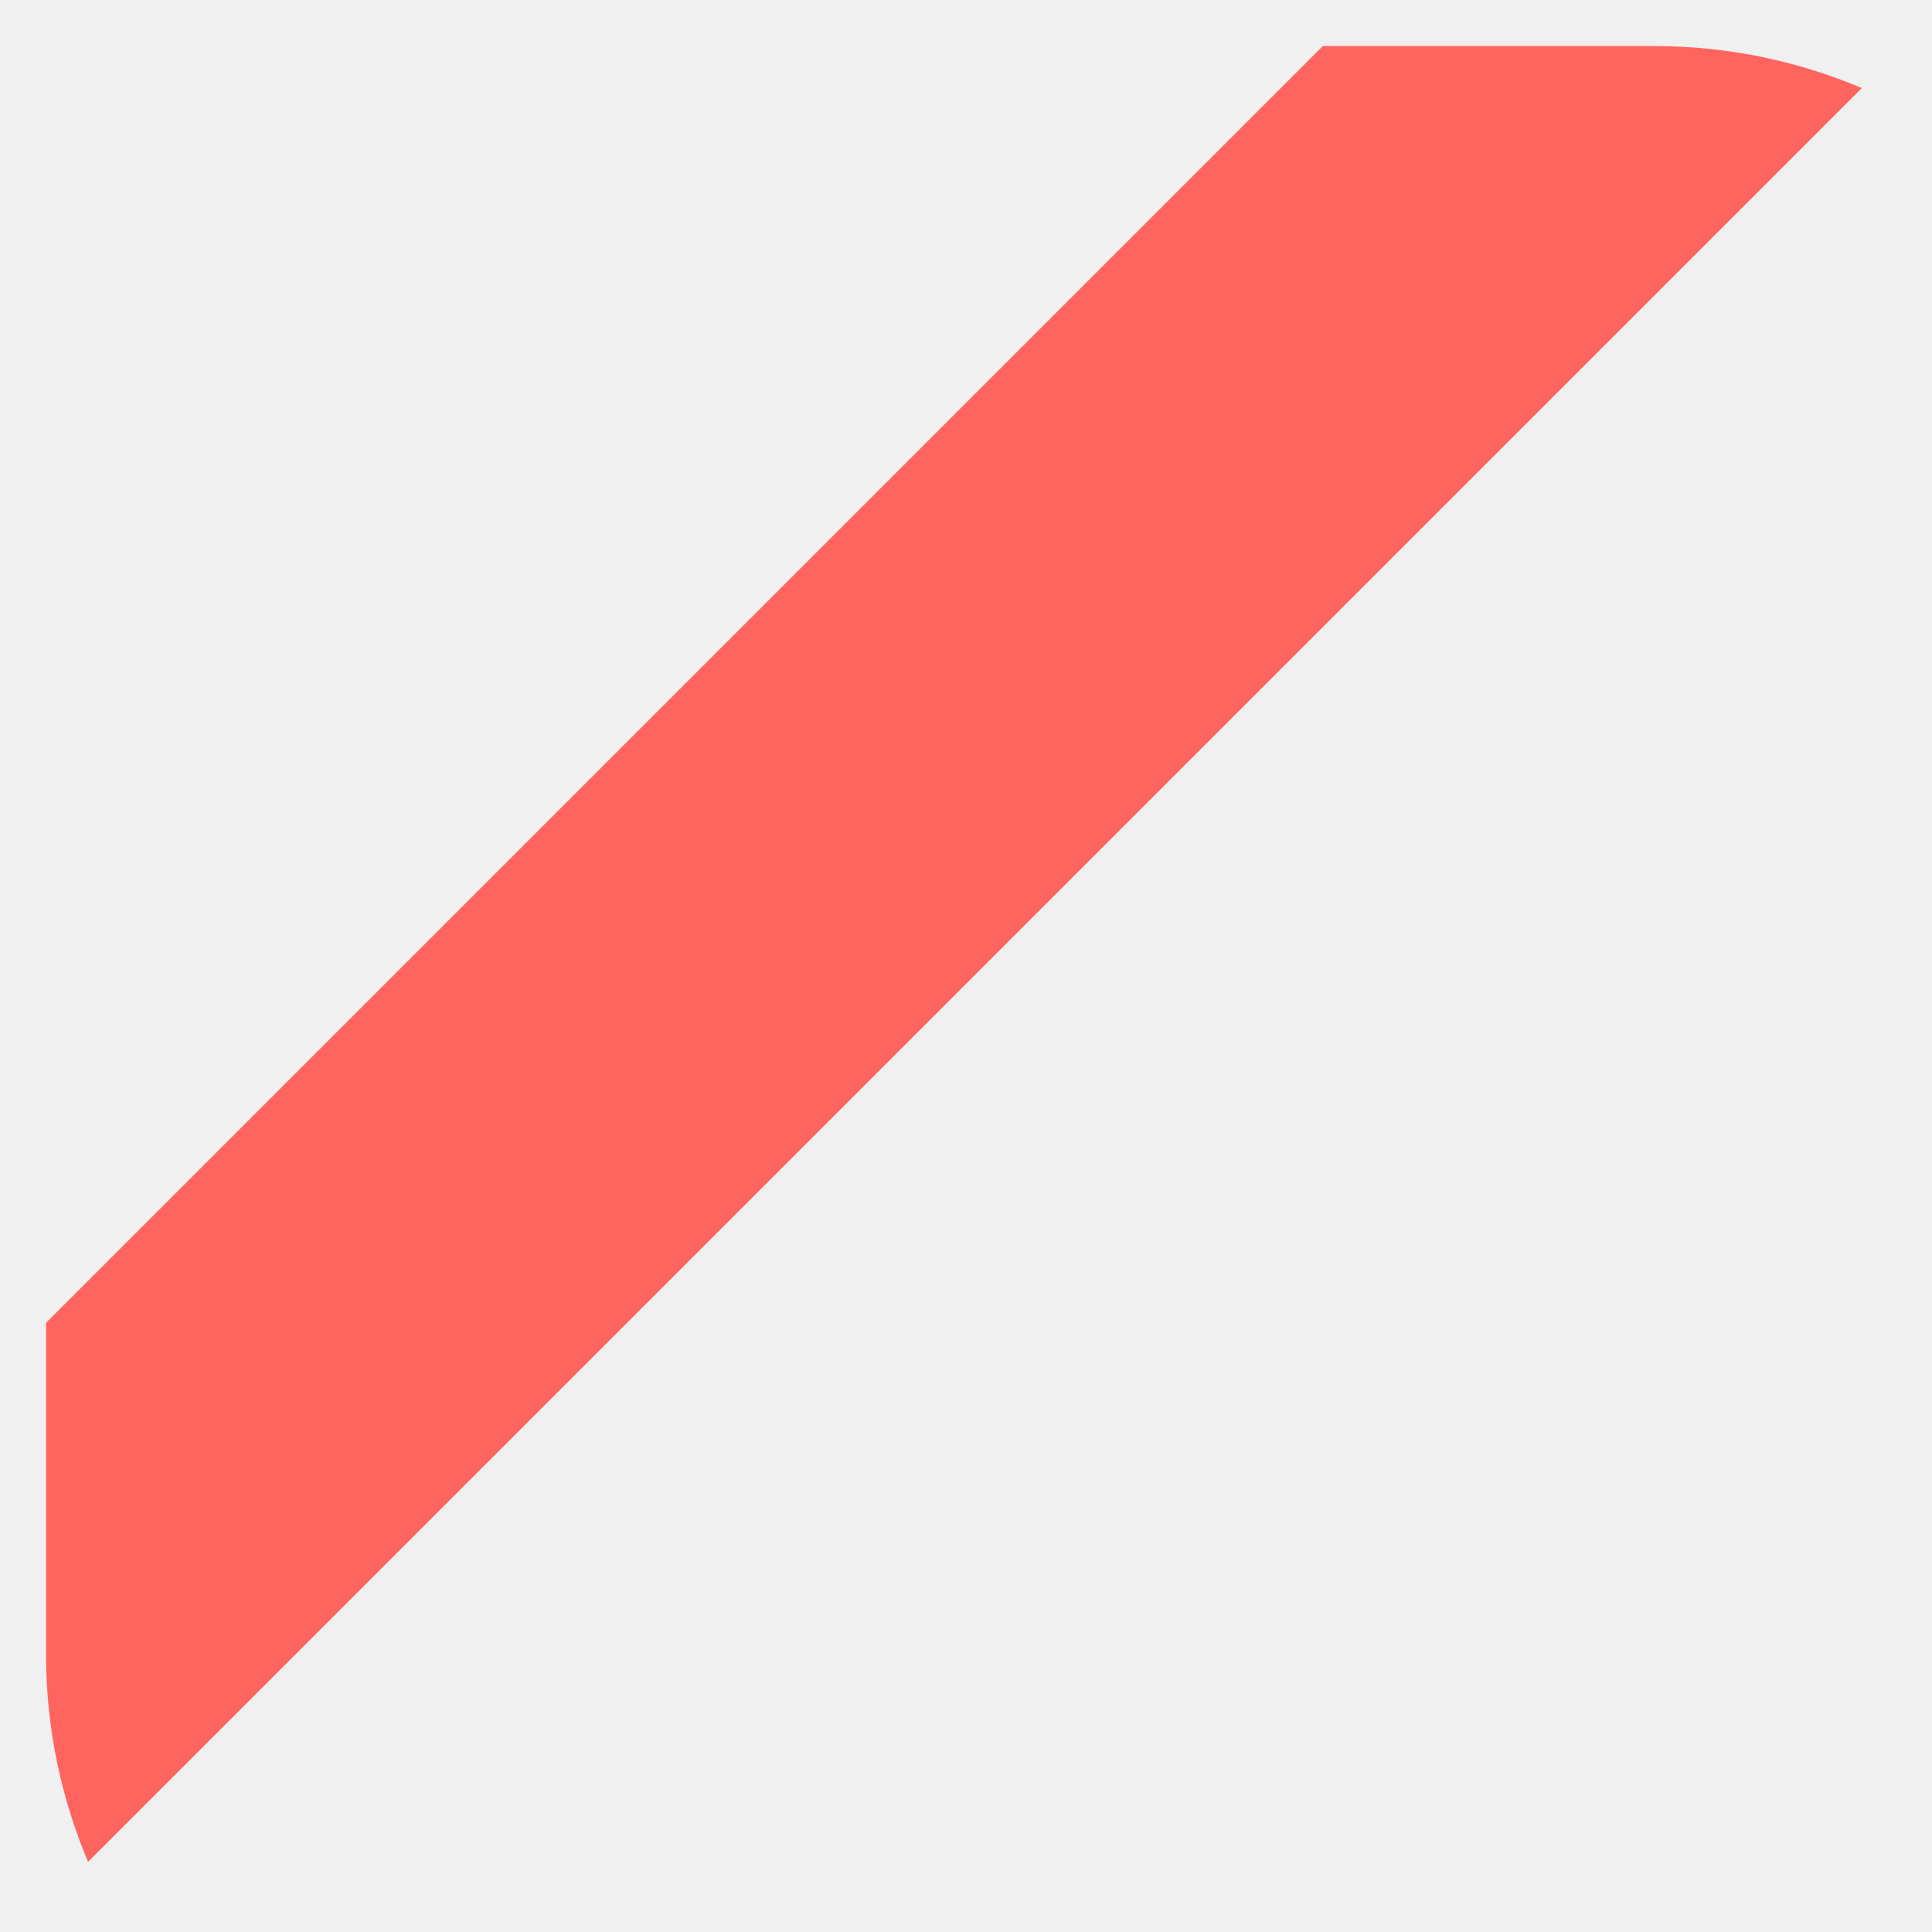
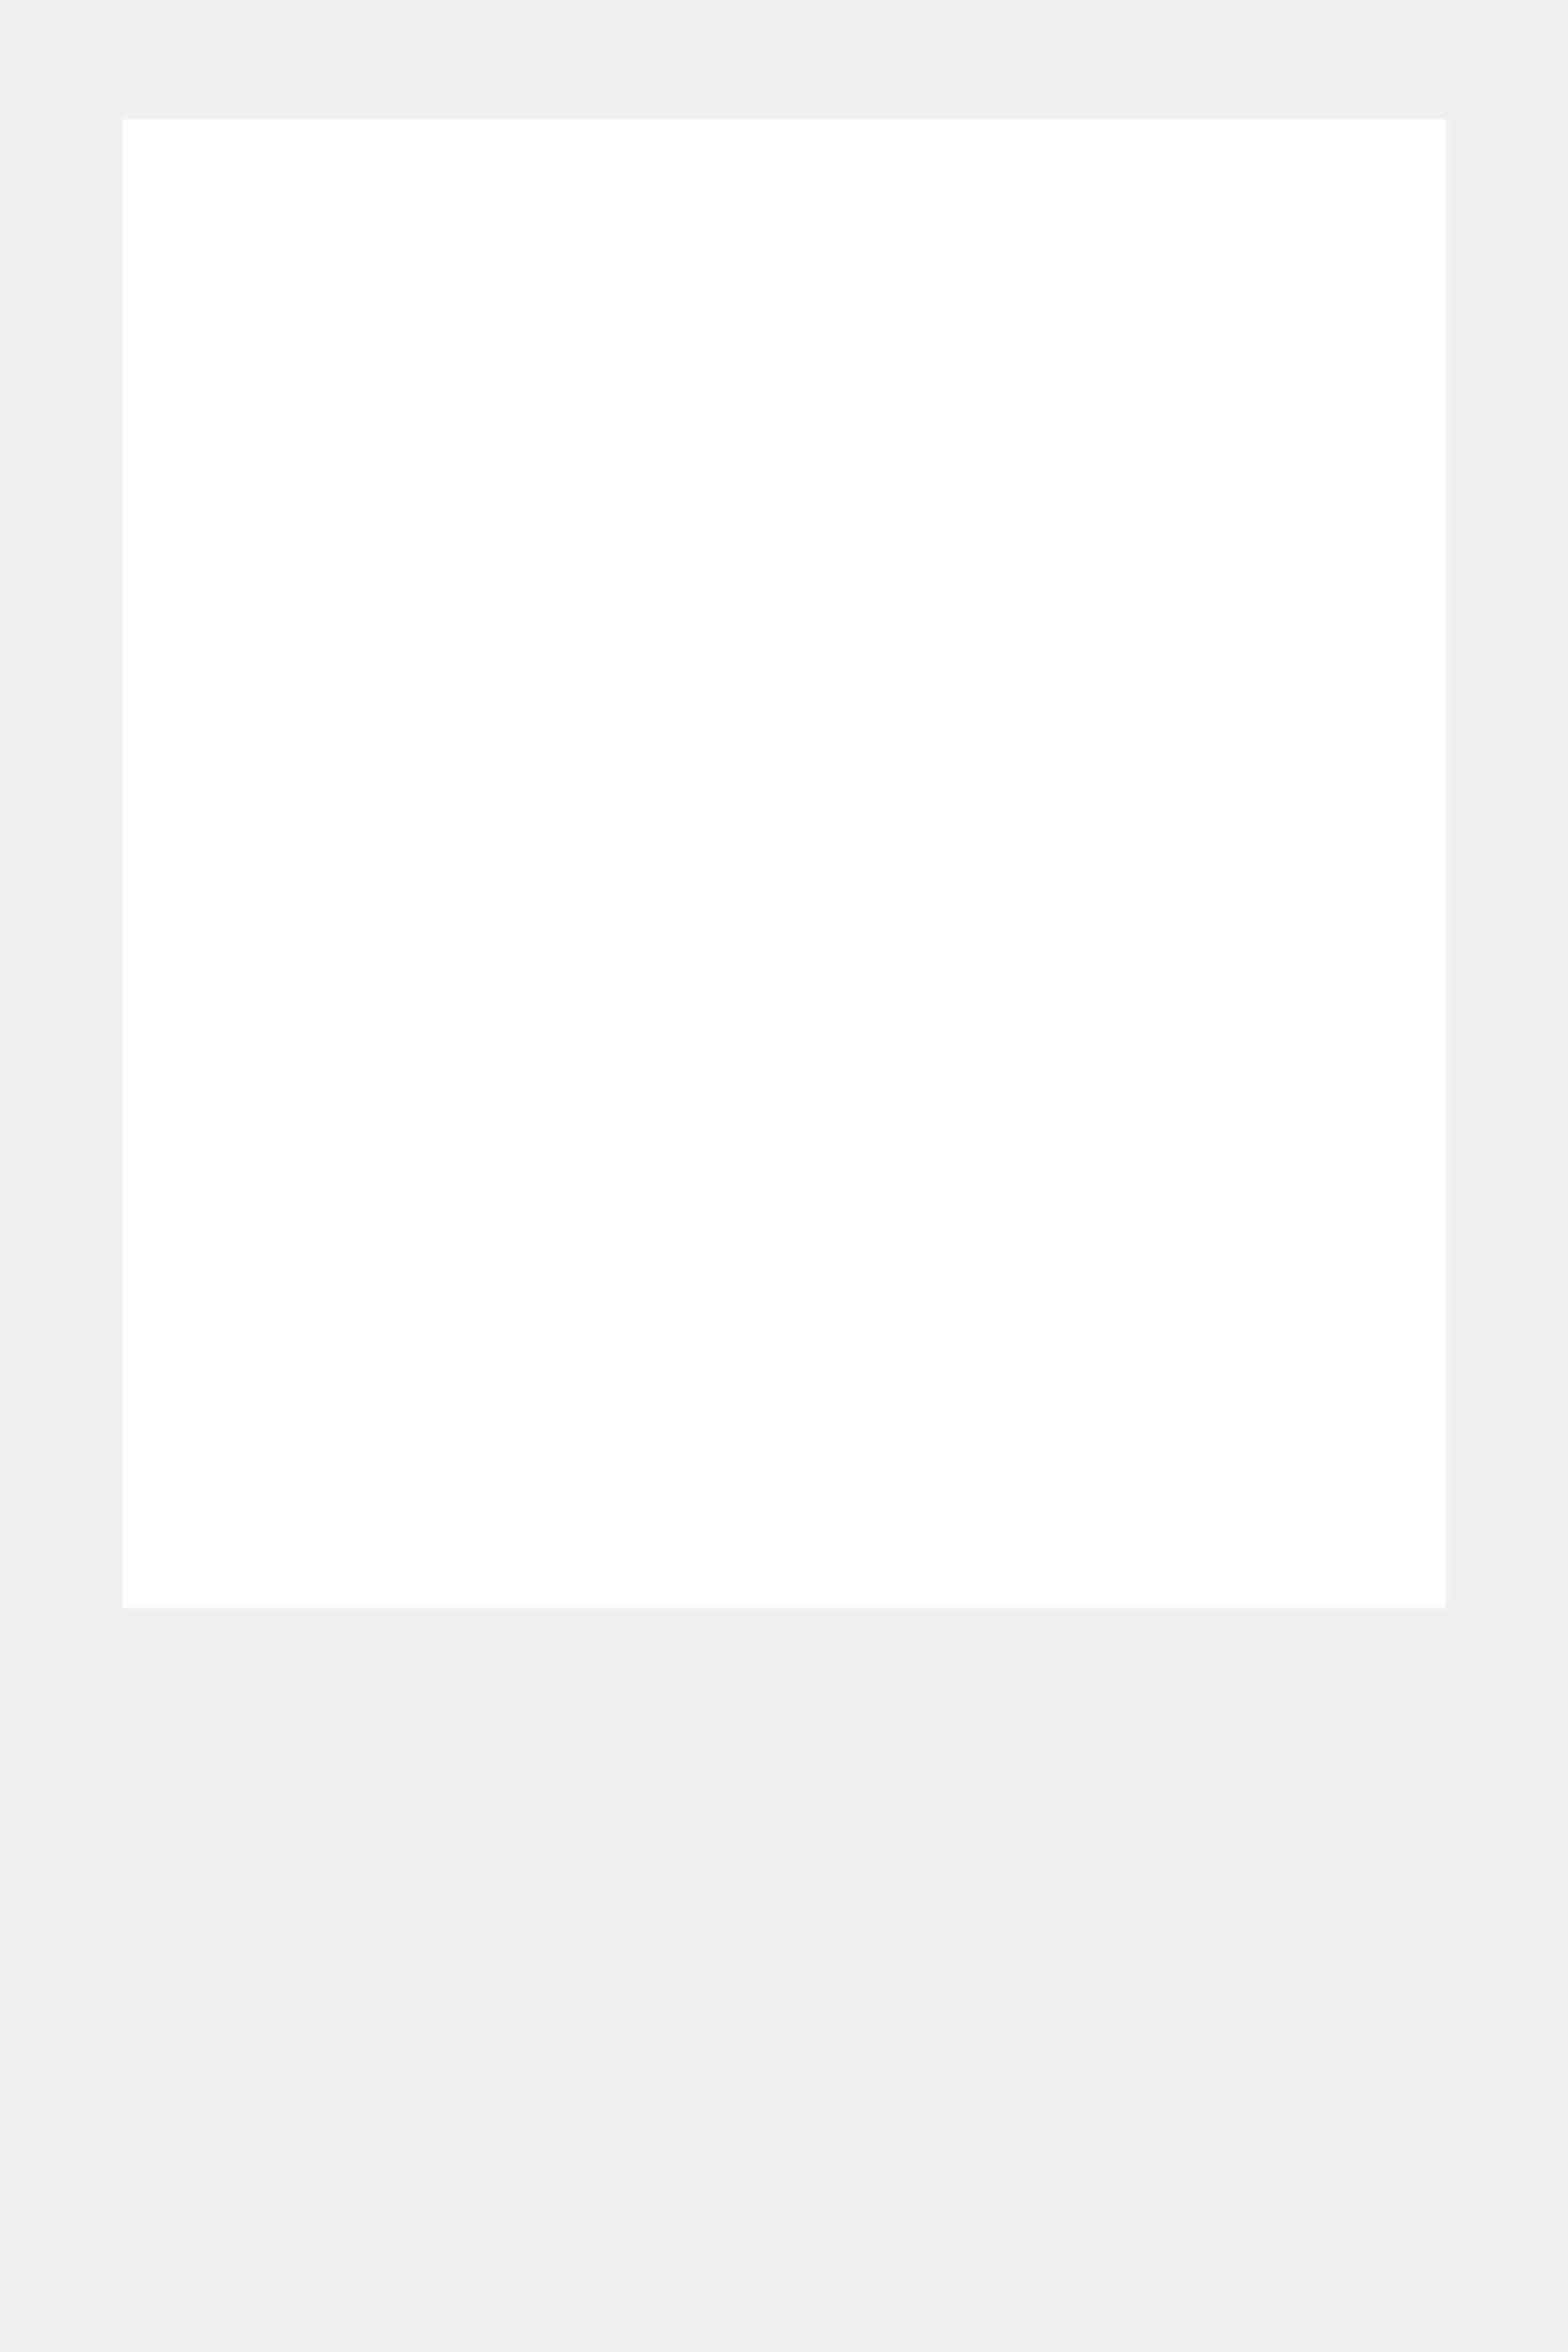
- <svg xmlns="http://www.w3.org/2000/svg" version="1.1" width="19px" height="19px">
+ <svg xmlns="http://www.w3.org/2000/svg" version="1.1" width="2px" height="3px">
  <defs>
    <pattern id="BGPattern" patternUnits="userSpaceOnUse" alignment="0 0" imageRepeat="None" />
-     <mask fill="white" id="Clip927">
-       <path d="M 18.31 0.866  C 17.682 0.601  16.995 0.453  16.273 0.453  L 13.009 0.453  L 0.453 13.009  L 0.453 16.273  C 0.453 16.995  0.601 17.682  0.866 18.31  L 18.31 0.866  Z " fill-rule="evenodd" />
+     <mask fill="white" id="Clip1977">
+       <path d="M 0.156 2.051  L 0.156 0.152  L 1.844 0.152  L 1.844 2.051  L 0.156 2.051  Z " fill-rule="evenodd" />
    </mask>
  </defs>
-   <g transform="matrix(1 0 0 1 -92 -1343 )">
-     <path d="M 18.31 0.866  C 17.682 0.601  16.995 0.453  16.273 0.453  L 13.009 0.453  L 0.453 13.009  L 0.453 16.273  C 0.453 16.995  0.601 17.682  0.866 18.31  L 18.31 0.866  Z " fill-rule="nonzero" fill="rgba(255, 101, 94, 1)" stroke="none" transform="matrix(1 0 0 1 92 1343 )" class="fill" />
-     <path d="M 18.31 0.866  C 17.682 0.601  16.995 0.453  16.273 0.453  L 13.009 0.453  L 0.453 13.009  L 0.453 16.273  C 0.453 16.995  0.601 17.682  0.866 18.31  L 18.31 0.866  Z " stroke-width="0" stroke-dasharray="0" stroke="rgba(255, 255, 255, 0)" fill="none" transform="matrix(1 0 0 1 92 1343 )" class="stroke" mask="url(#Clip927)" />
+   <g transform="matrix(1 0 0 1 -102 -1351 )">
+     <path d="M 0.156 2.051  L 0.156 0.152  L 1.844 0.152  L 1.844 2.051  L 0.156 2.051  Z " fill-rule="nonzero" fill="rgba(255, 255, 255, 1)" stroke="none" transform="matrix(1 0 0 1 102 1351 )" class="fill" />
+     <path d="M 0.156 2.051  L 0.156 0.152  L 1.844 0.152  L 1.844 2.051  L 0.156 2.051  Z " stroke-width="0" stroke-dasharray="0" stroke="rgba(255, 255, 255, 0)" fill="none" transform="matrix(1 0 0 1 102 1351 )" class="stroke" mask="url(#Clip1977)" />
  </g>
</svg>
